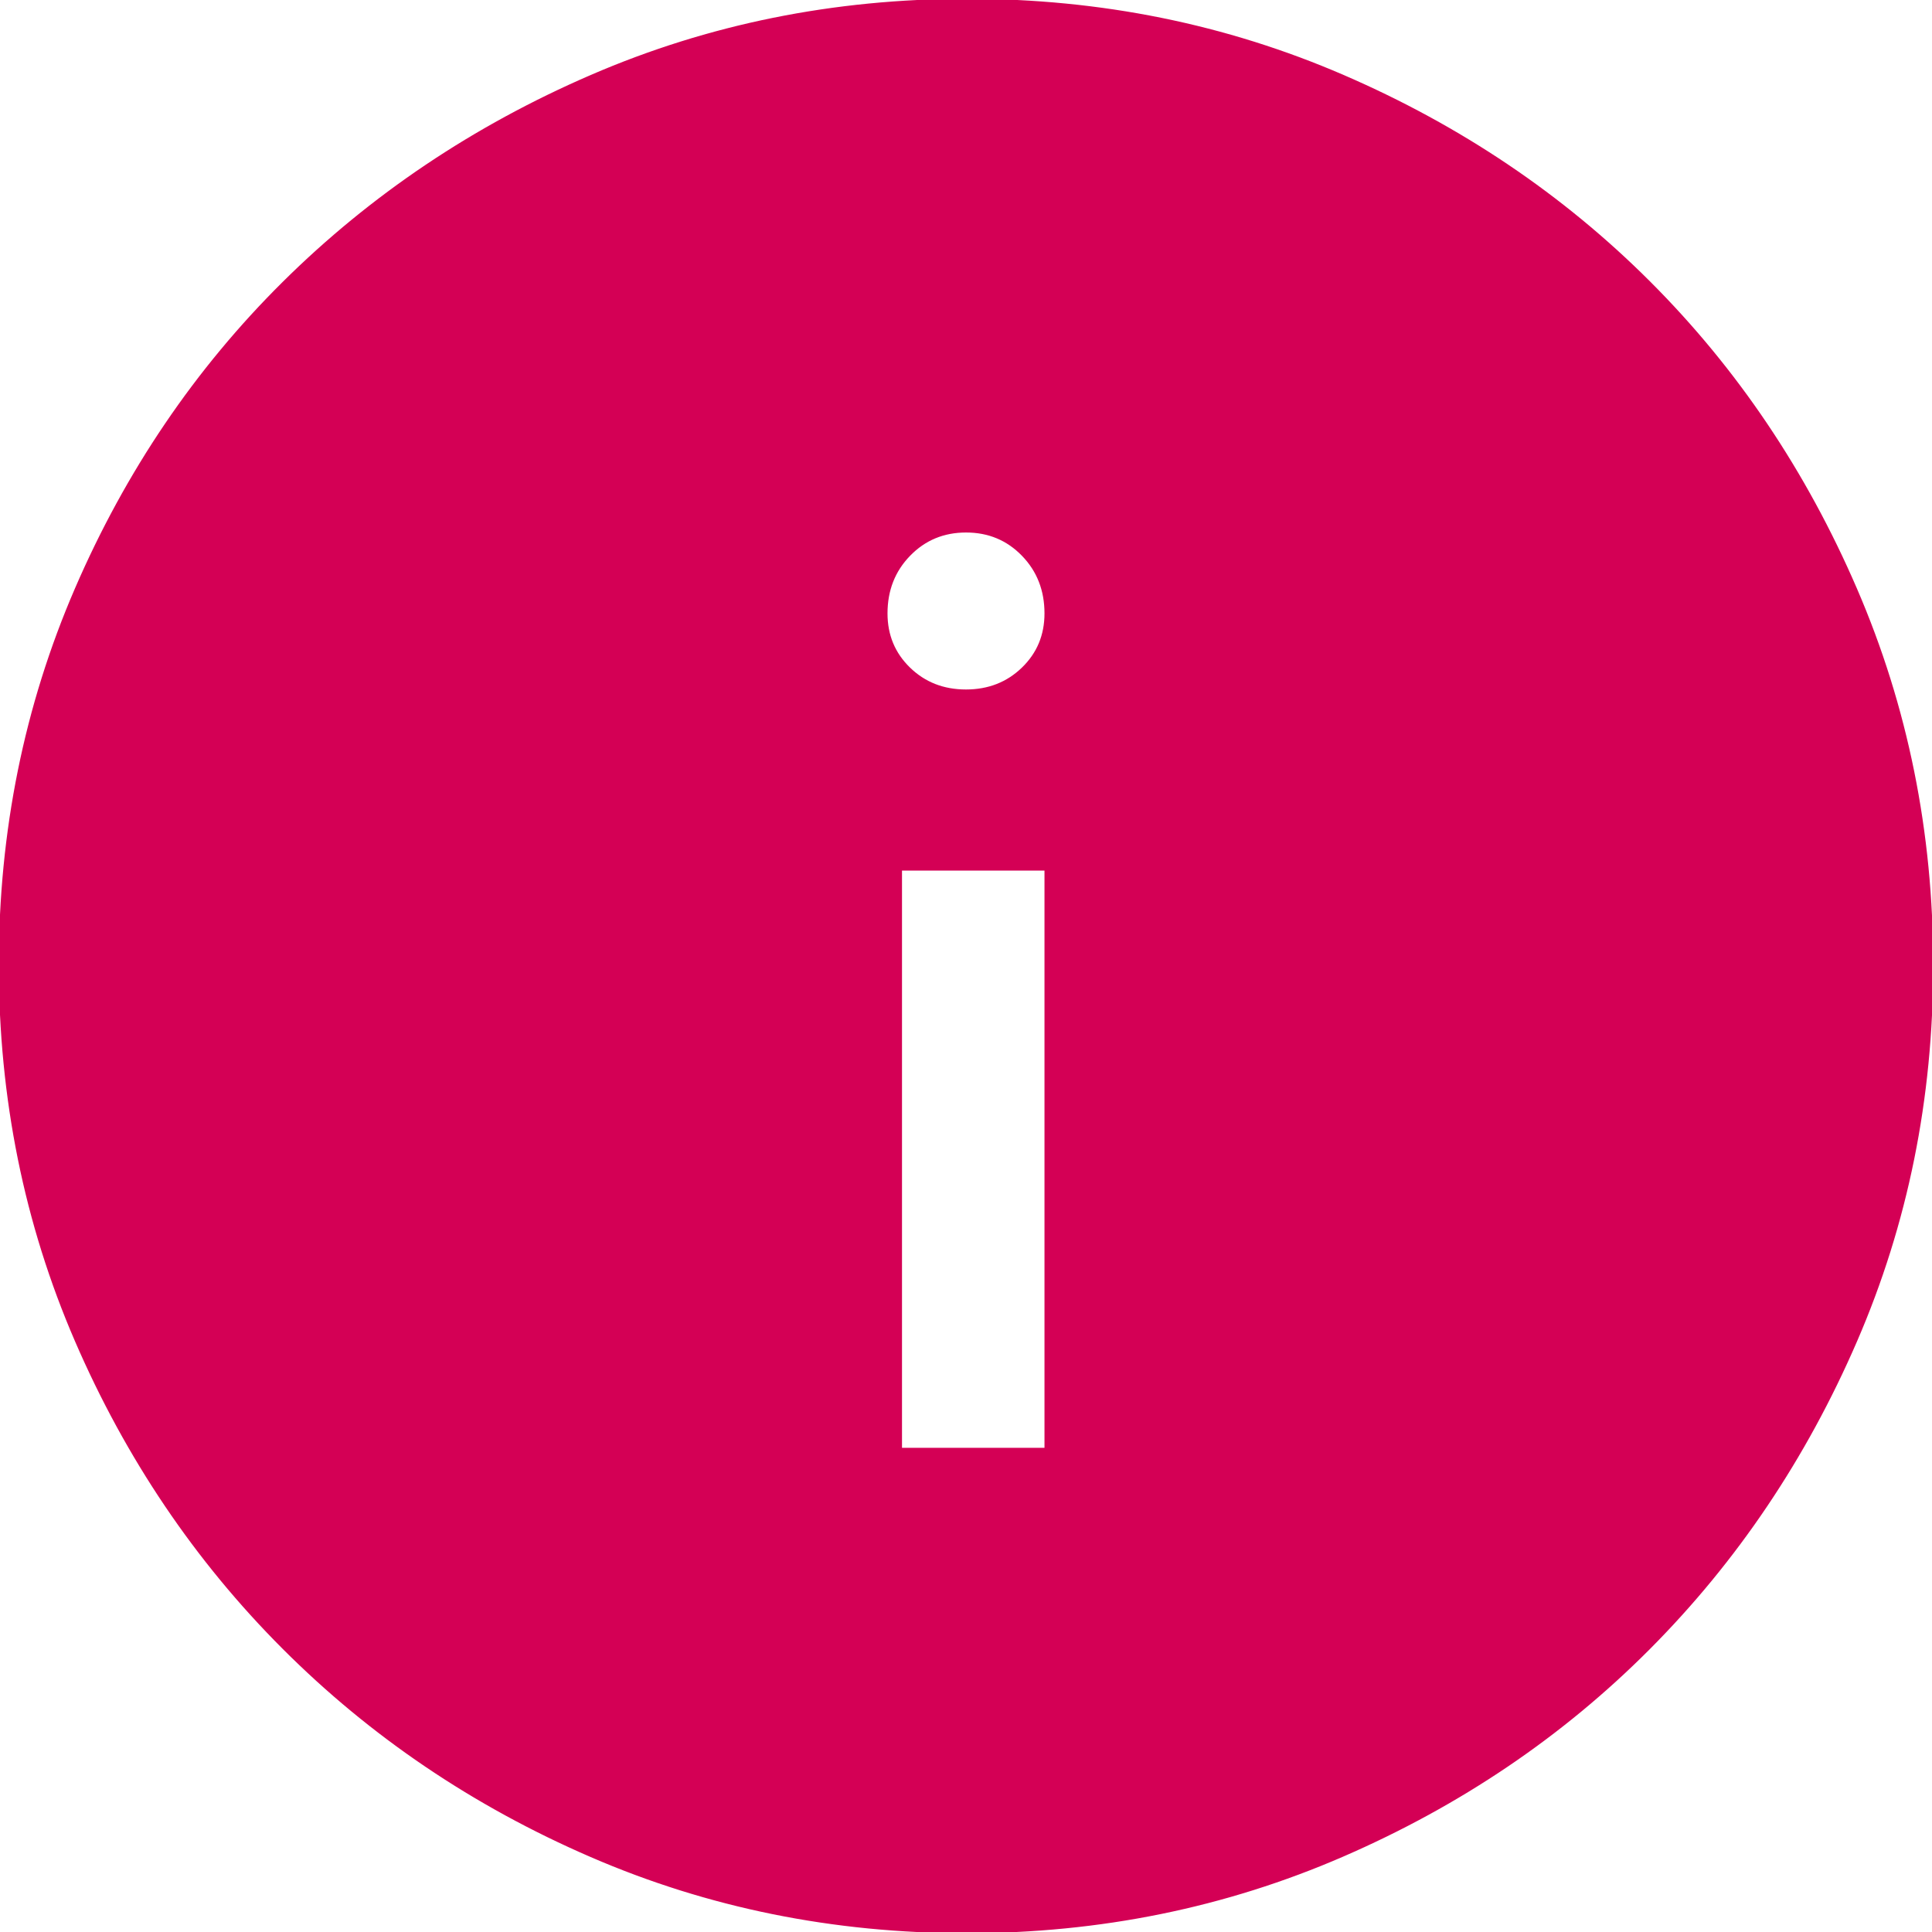
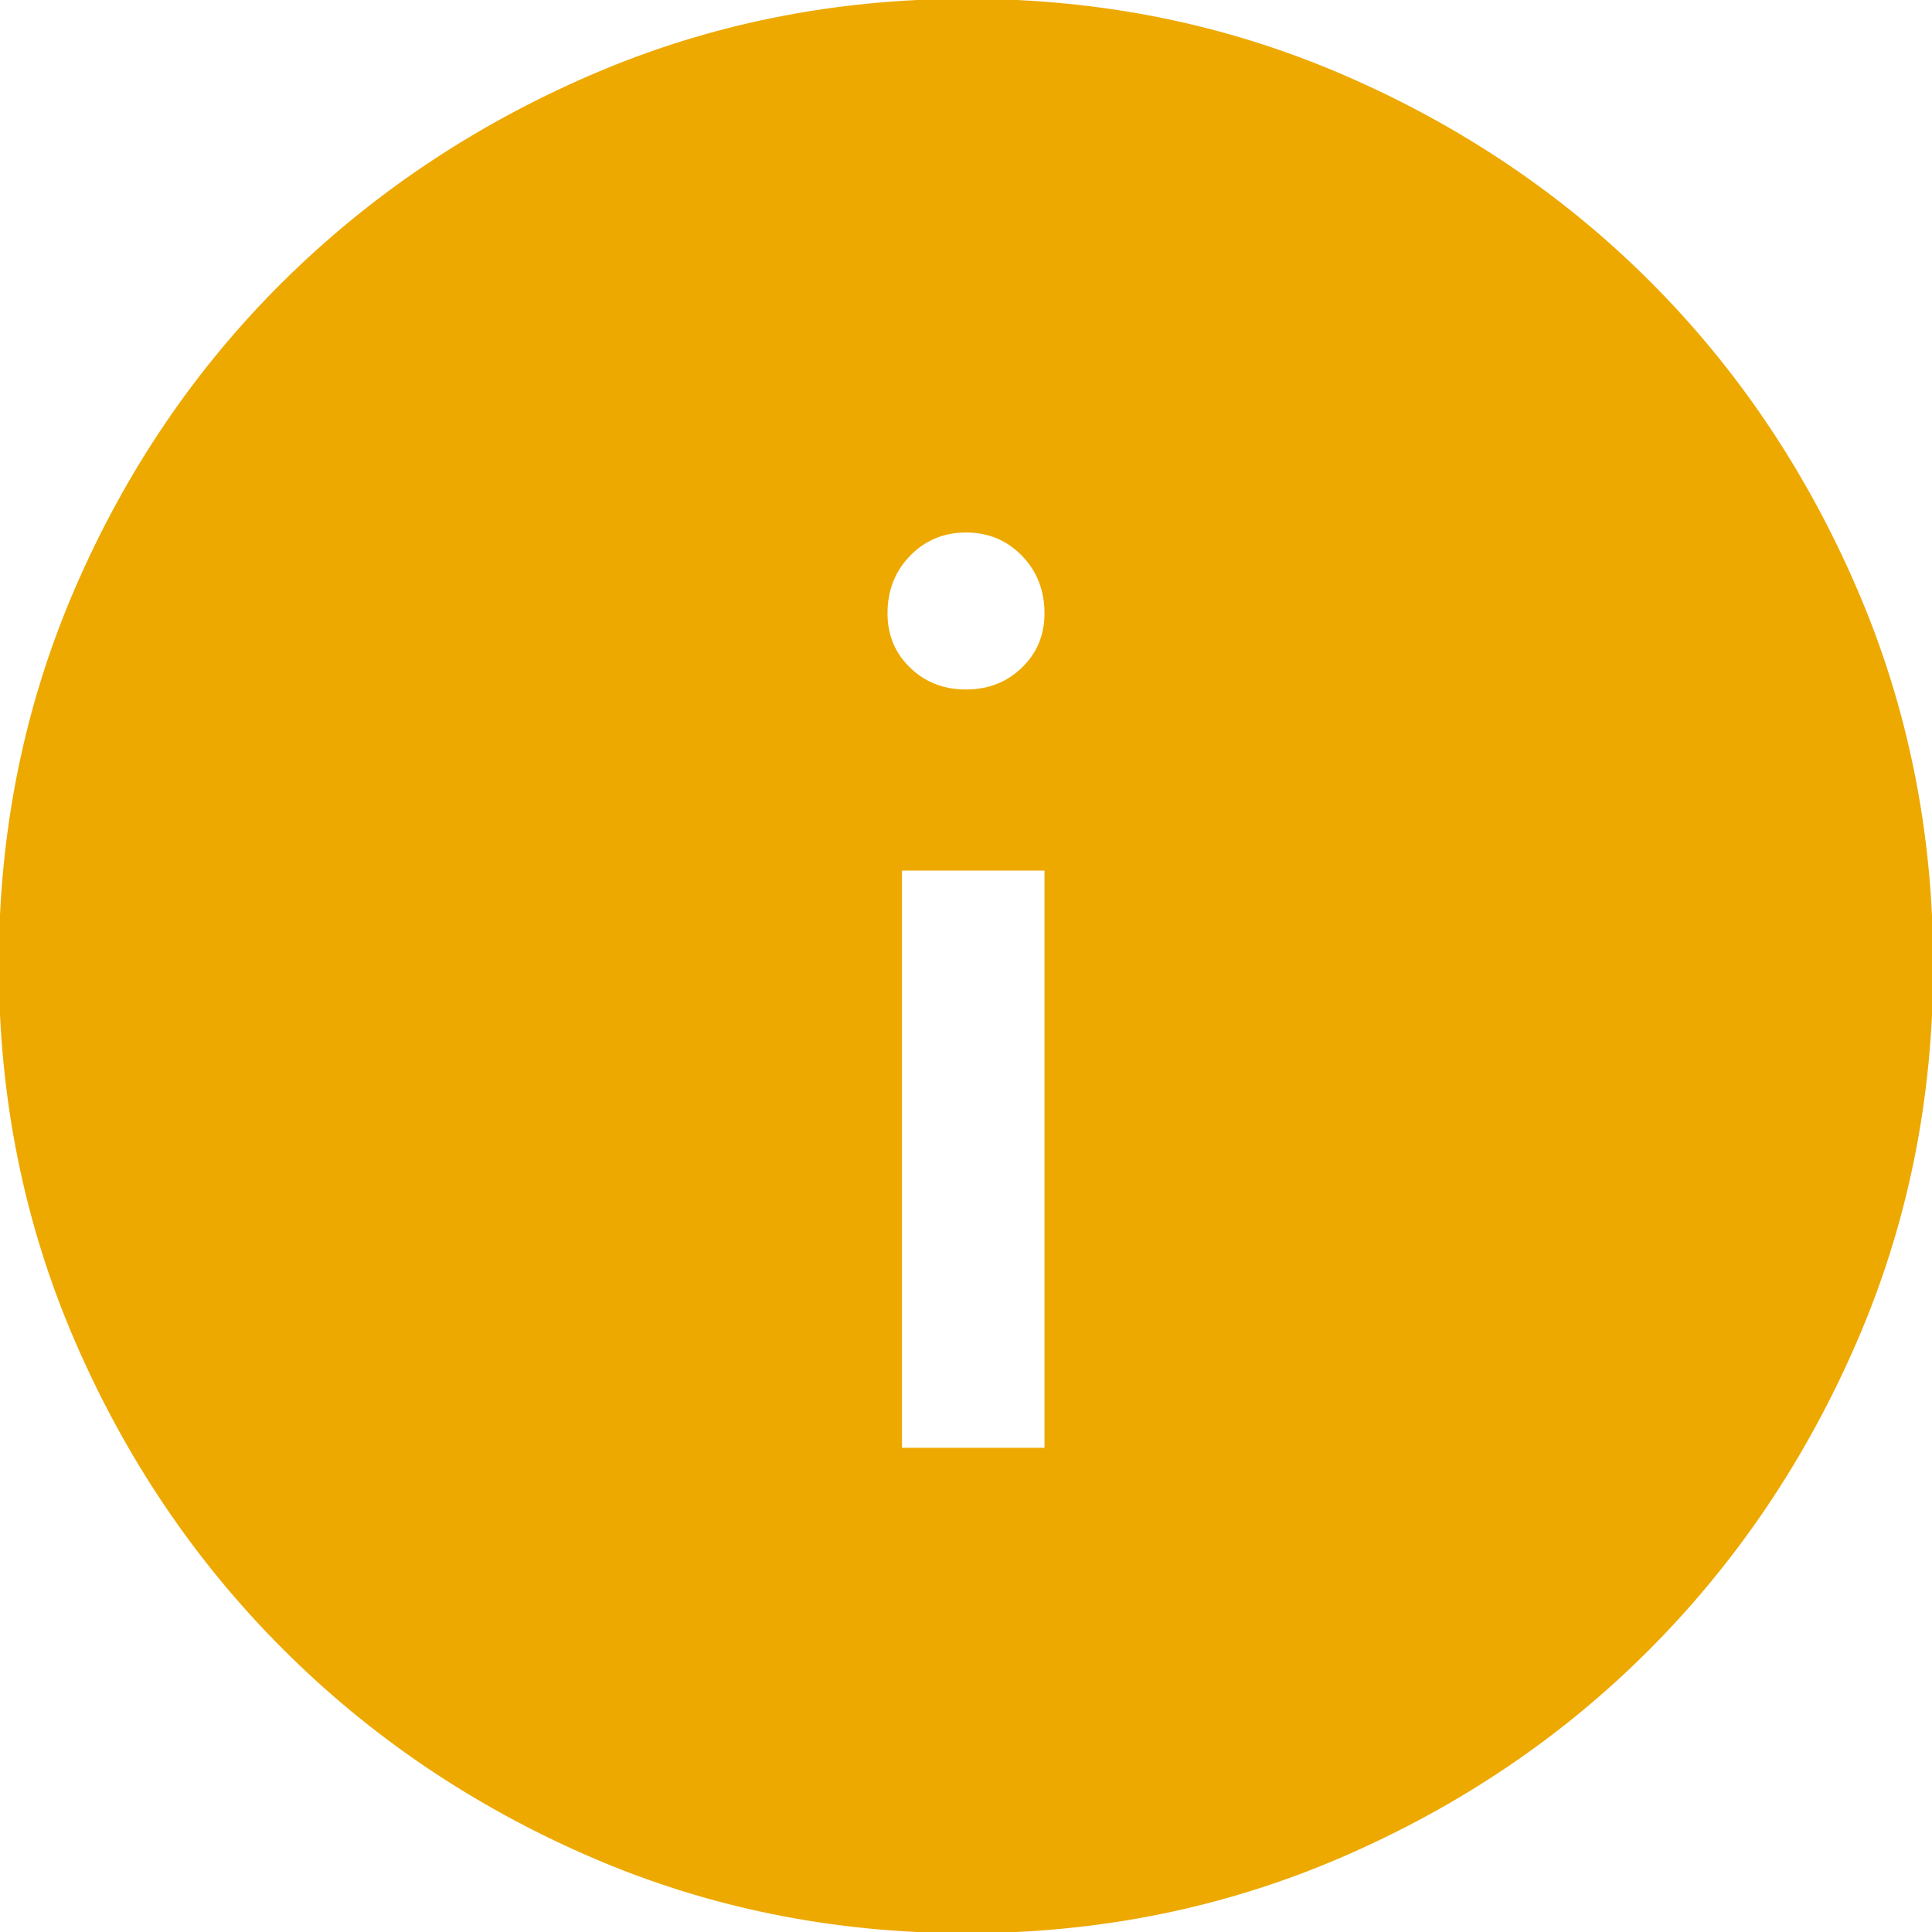
<svg xmlns="http://www.w3.org/2000/svg" version="1.1" viewBox="4 4 40 40" width="40" height="40" fill="none">
-   <svg height="48px" viewBox="0 -960 960 960" width="48px" fill="#d40055" stroke="#d40055">
-     <path d="M453-280h60v-240h-60v240Zm26.98-314q14.02 0 23.52-9.2T513-626q0-14.45-9.48-24.22-9.48-9.78-23.5-9.78t-23.52 9.78Q447-640.45 447-626q0 13.6 9.48 22.8 9.48 9.2 23.5 9.2Zm.29 514q-82.74 0-155.5-31.5Q252-143 197.5-197.5t-86-127.34Q80-397.68 80-480.5t31.5-155.66Q143-709 197.5-763t127.34-85.5Q397.68-880 480.5-880t155.66 31.5Q709-817 763-763t85.5 127Q880-563 880-480.27q0 82.74-31.5 155.5Q817-252 763-197.68q-54 54.31-127 86Q563-80 480.27-80Z" fill="#d40055" stroke="#d40055" />
+   <svg height="48px" viewBox="0 -960 960 960" width="48px" fill="#eda900" stroke="#eda900">
+     <path d="M453-280h60v-240h-60v240Zm26.98-314q14.02 0 23.52-9.2T513-626q0-14.45-9.48-24.22-9.48-9.78-23.5-9.78t-23.52 9.78Q447-640.45 447-626q0 13.6 9.48 22.8 9.48 9.2 23.5 9.2Zm.29 514q-82.74 0-155.5-31.5Q252-143 197.5-197.5t-86-127.34Q80-397.68 80-480.5t31.5-155.66Q143-709 197.5-763t127.34-85.5Q397.68-880 480.5-880t155.66 31.5Q709-817 763-763t85.5 127Q880-563 880-480.27q0 82.74-31.5 155.5Q817-252 763-197.68q-54 54.31-127 86Q563-80 480.27-80Z" fill="#eda900" stroke="#eda900" />
  </svg>
</svg>
